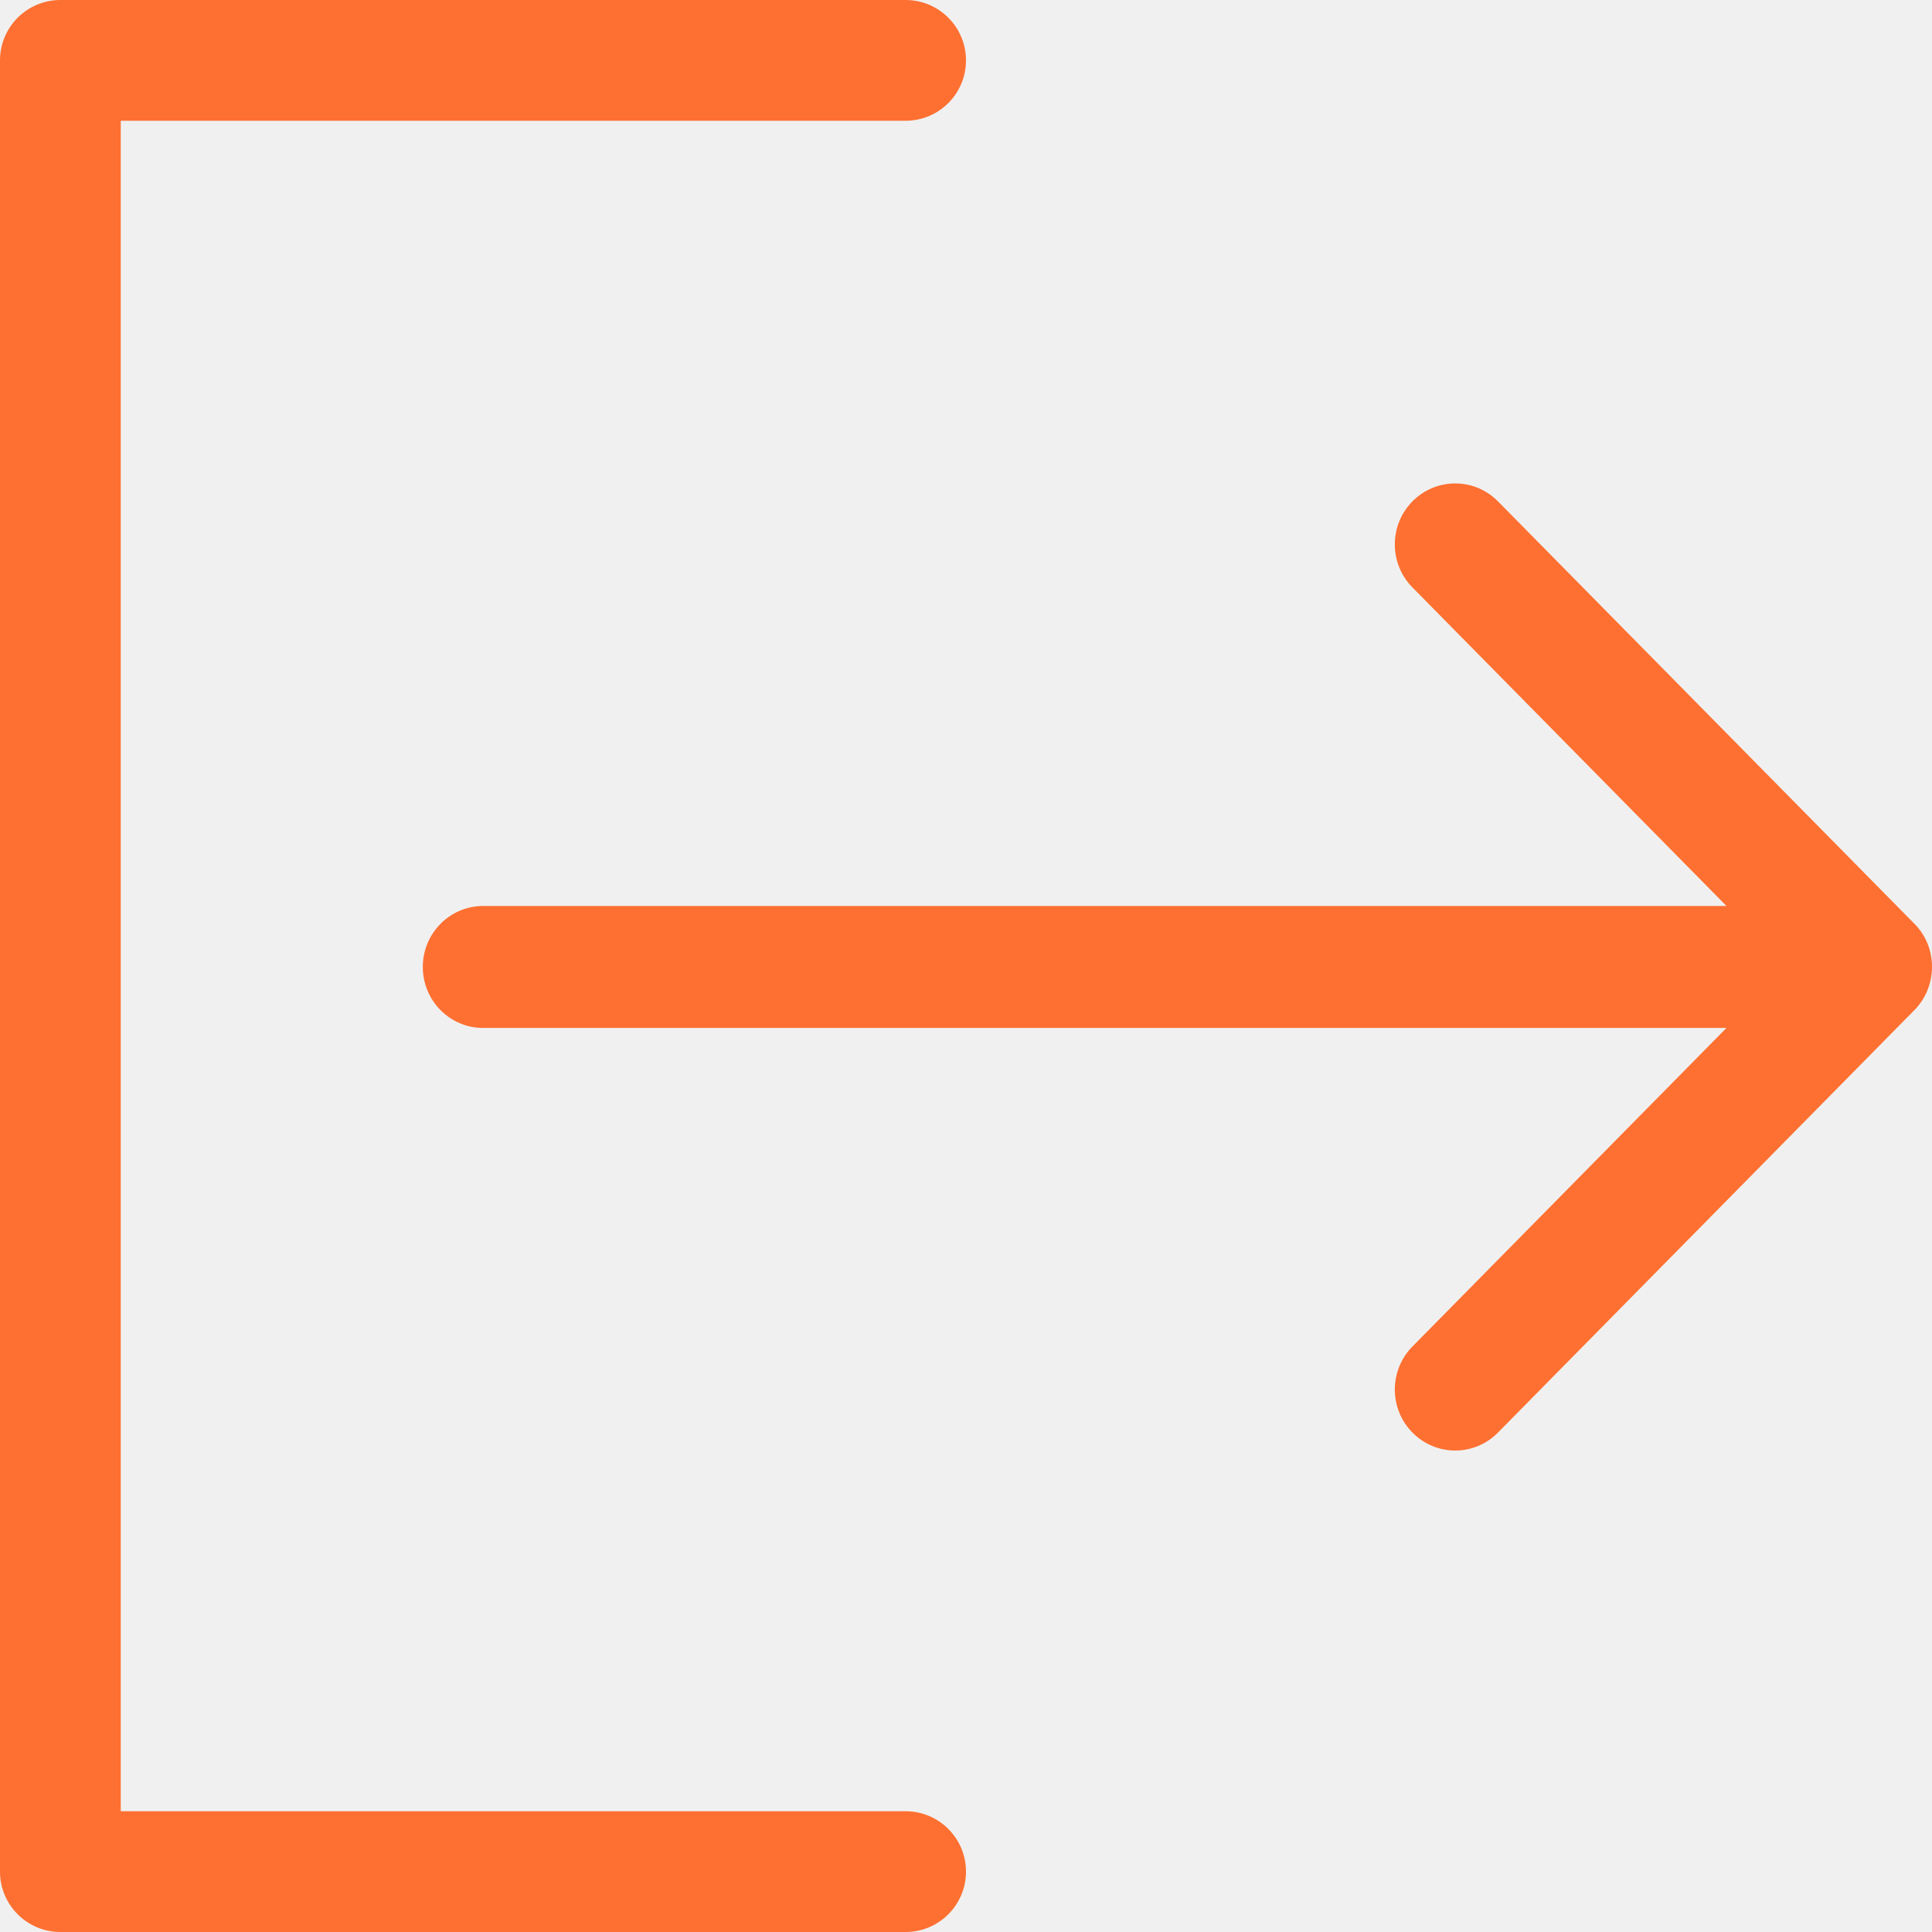
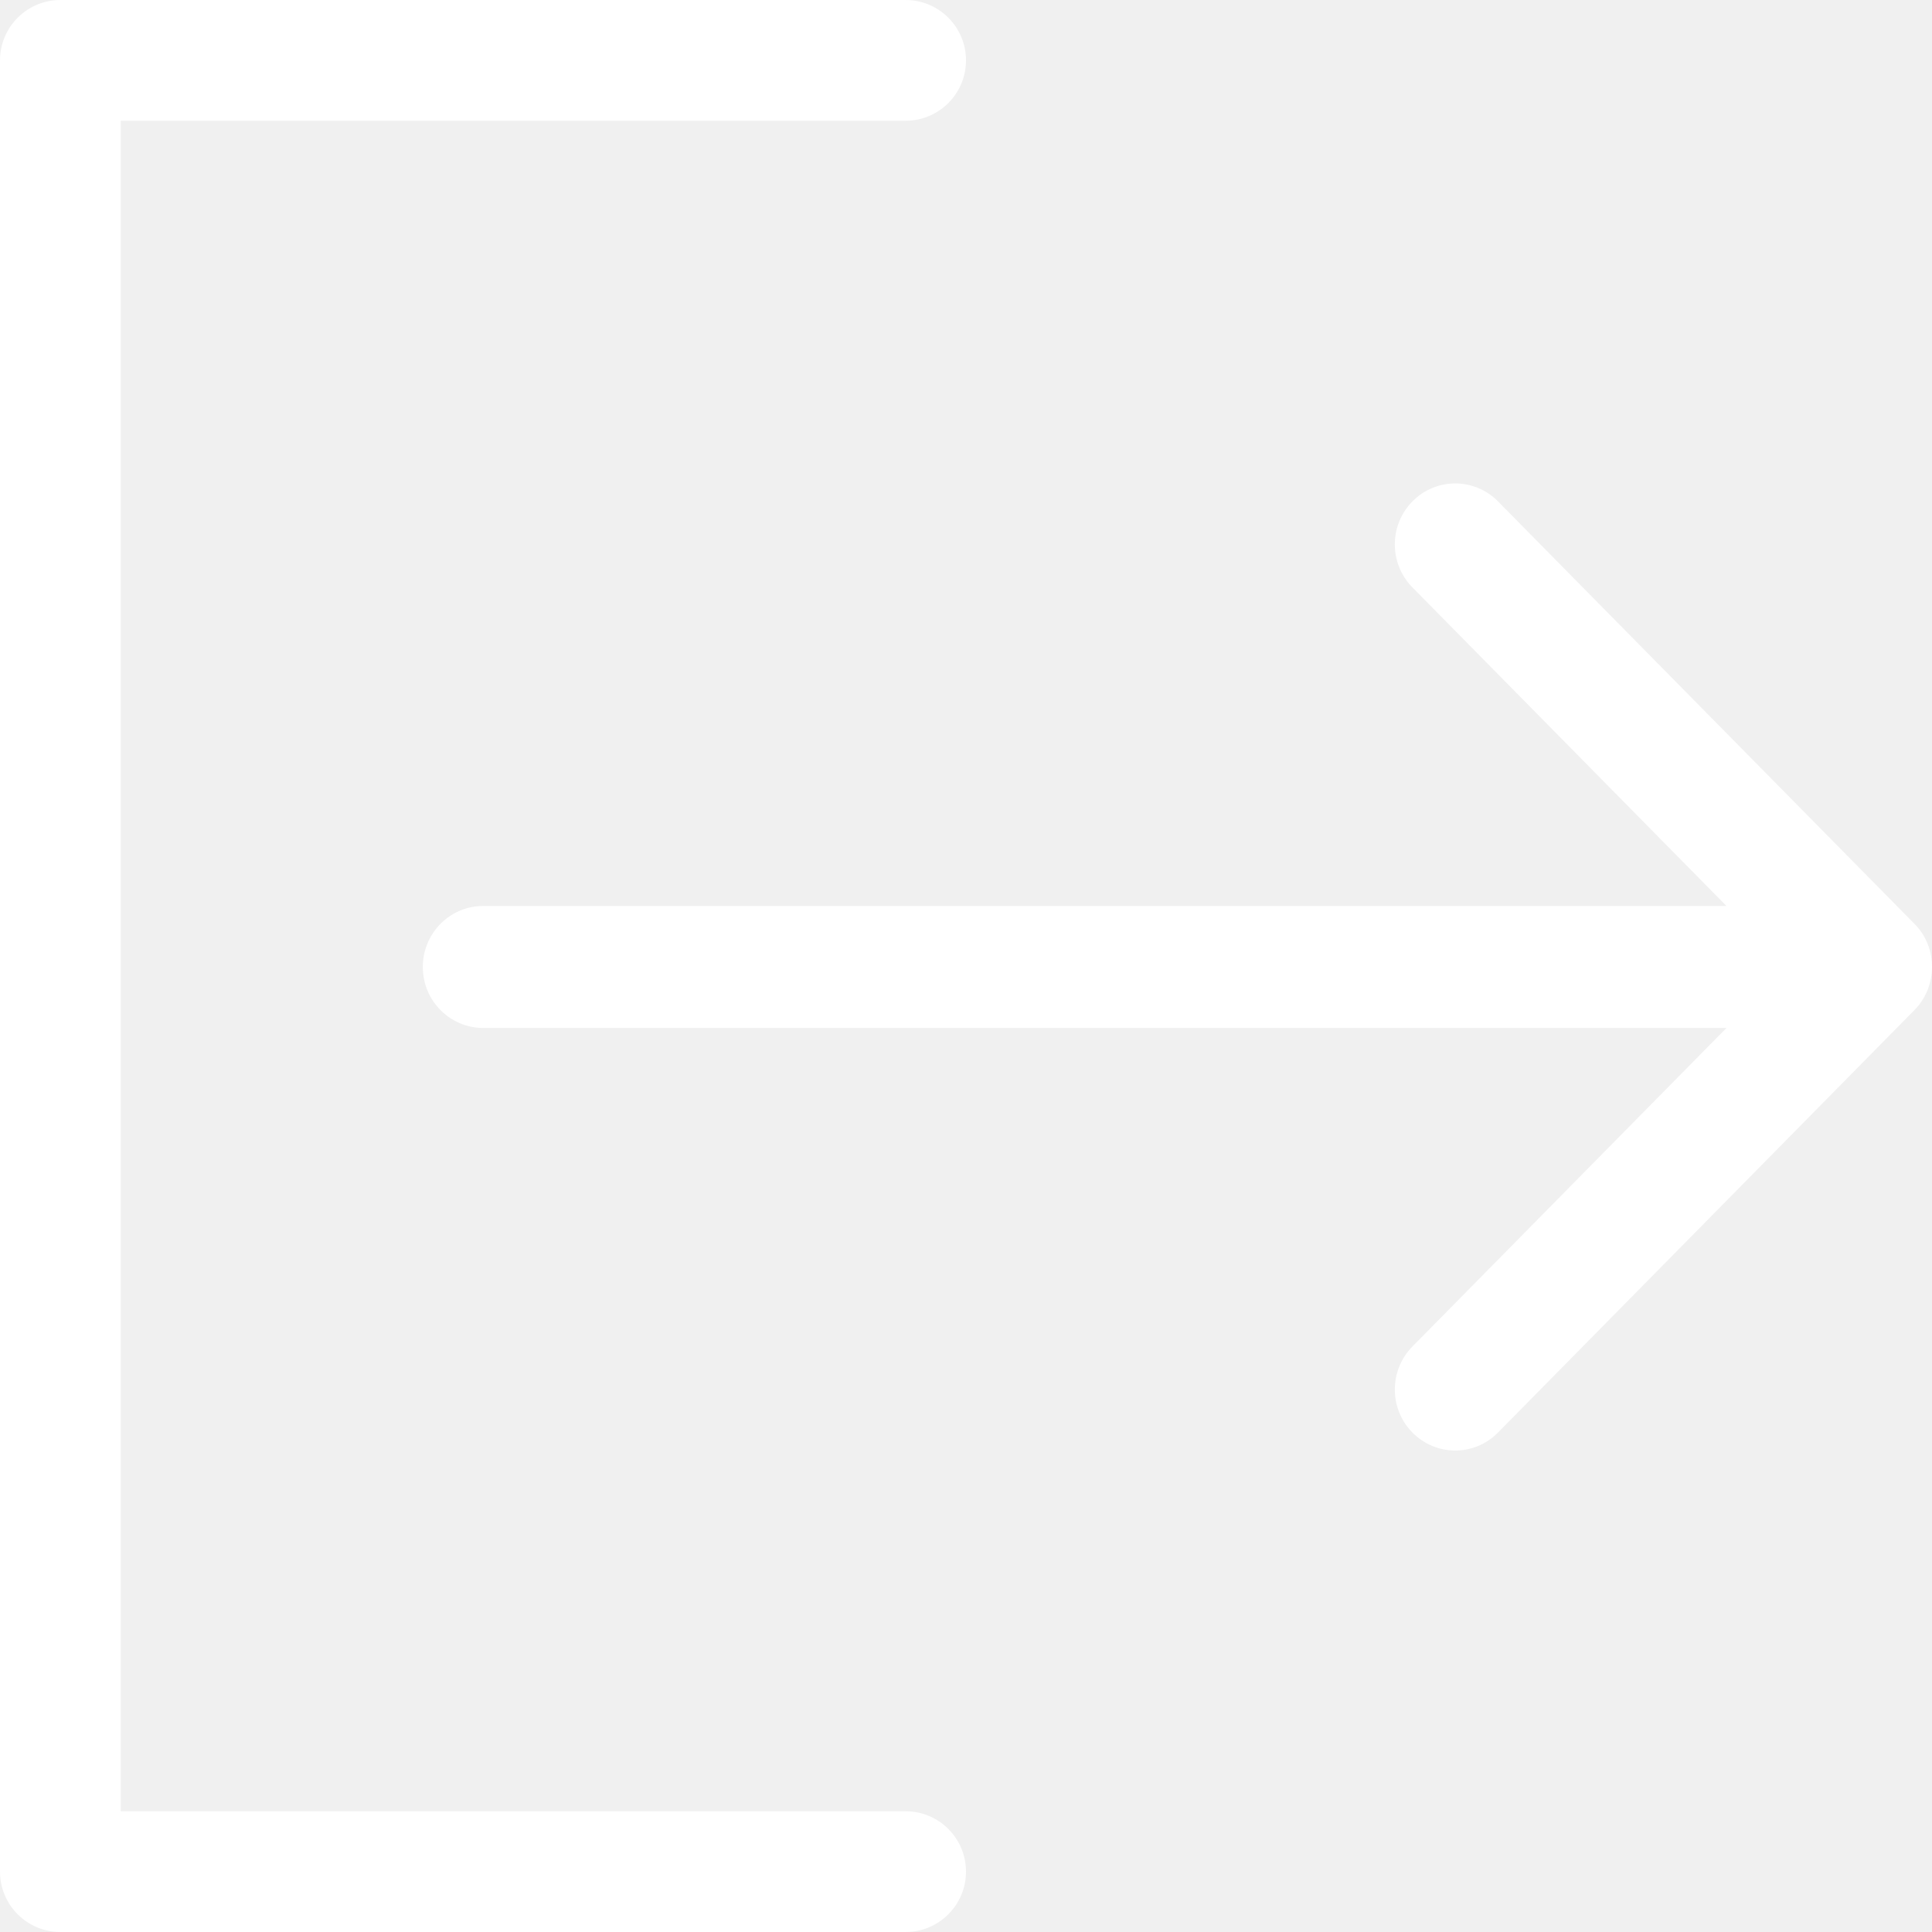
- <svg xmlns="http://www.w3.org/2000/svg" viewBox="0 0 384.971 384.971" fill="#fe7031">
+ <svg xmlns="http://www.w3.org/2000/svg" viewBox="0 0 384.971 384.971" fill="#ffffff">
  <path d="M180.455,360.91H24.061V24.061h156.394c6.641,0,12.03-5.39,12.03-12.03s-5.39-12.03-12.03-12.03H12.03    C5.39,0.001,0,5.39,0,12.031V372.94c0,6.641,5.39,12.03,12.03,12.03h168.424c6.641,0,12.03-5.39,12.03-12.03    C192.485,366.299,187.095,360.91,180.455,360.91z" />
  <path d="M381.481,184.088l-83.009-84.2c-4.704-4.752-12.319-4.74-17.011,0c-4.704,4.74-4.704,12.439,0,17.179l62.558,63.46H96.279    c-6.641,0-12.03,5.438-12.03,12.151c0,6.713,5.39,12.151,12.03,12.151h247.74l-62.558,63.46c-4.704,4.752-4.704,12.439,0,17.179    c4.704,4.752,12.319,4.752,17.011,0l82.997-84.2C386.113,196.588,386.161,188.756,381.481,184.088z" />
</svg>
